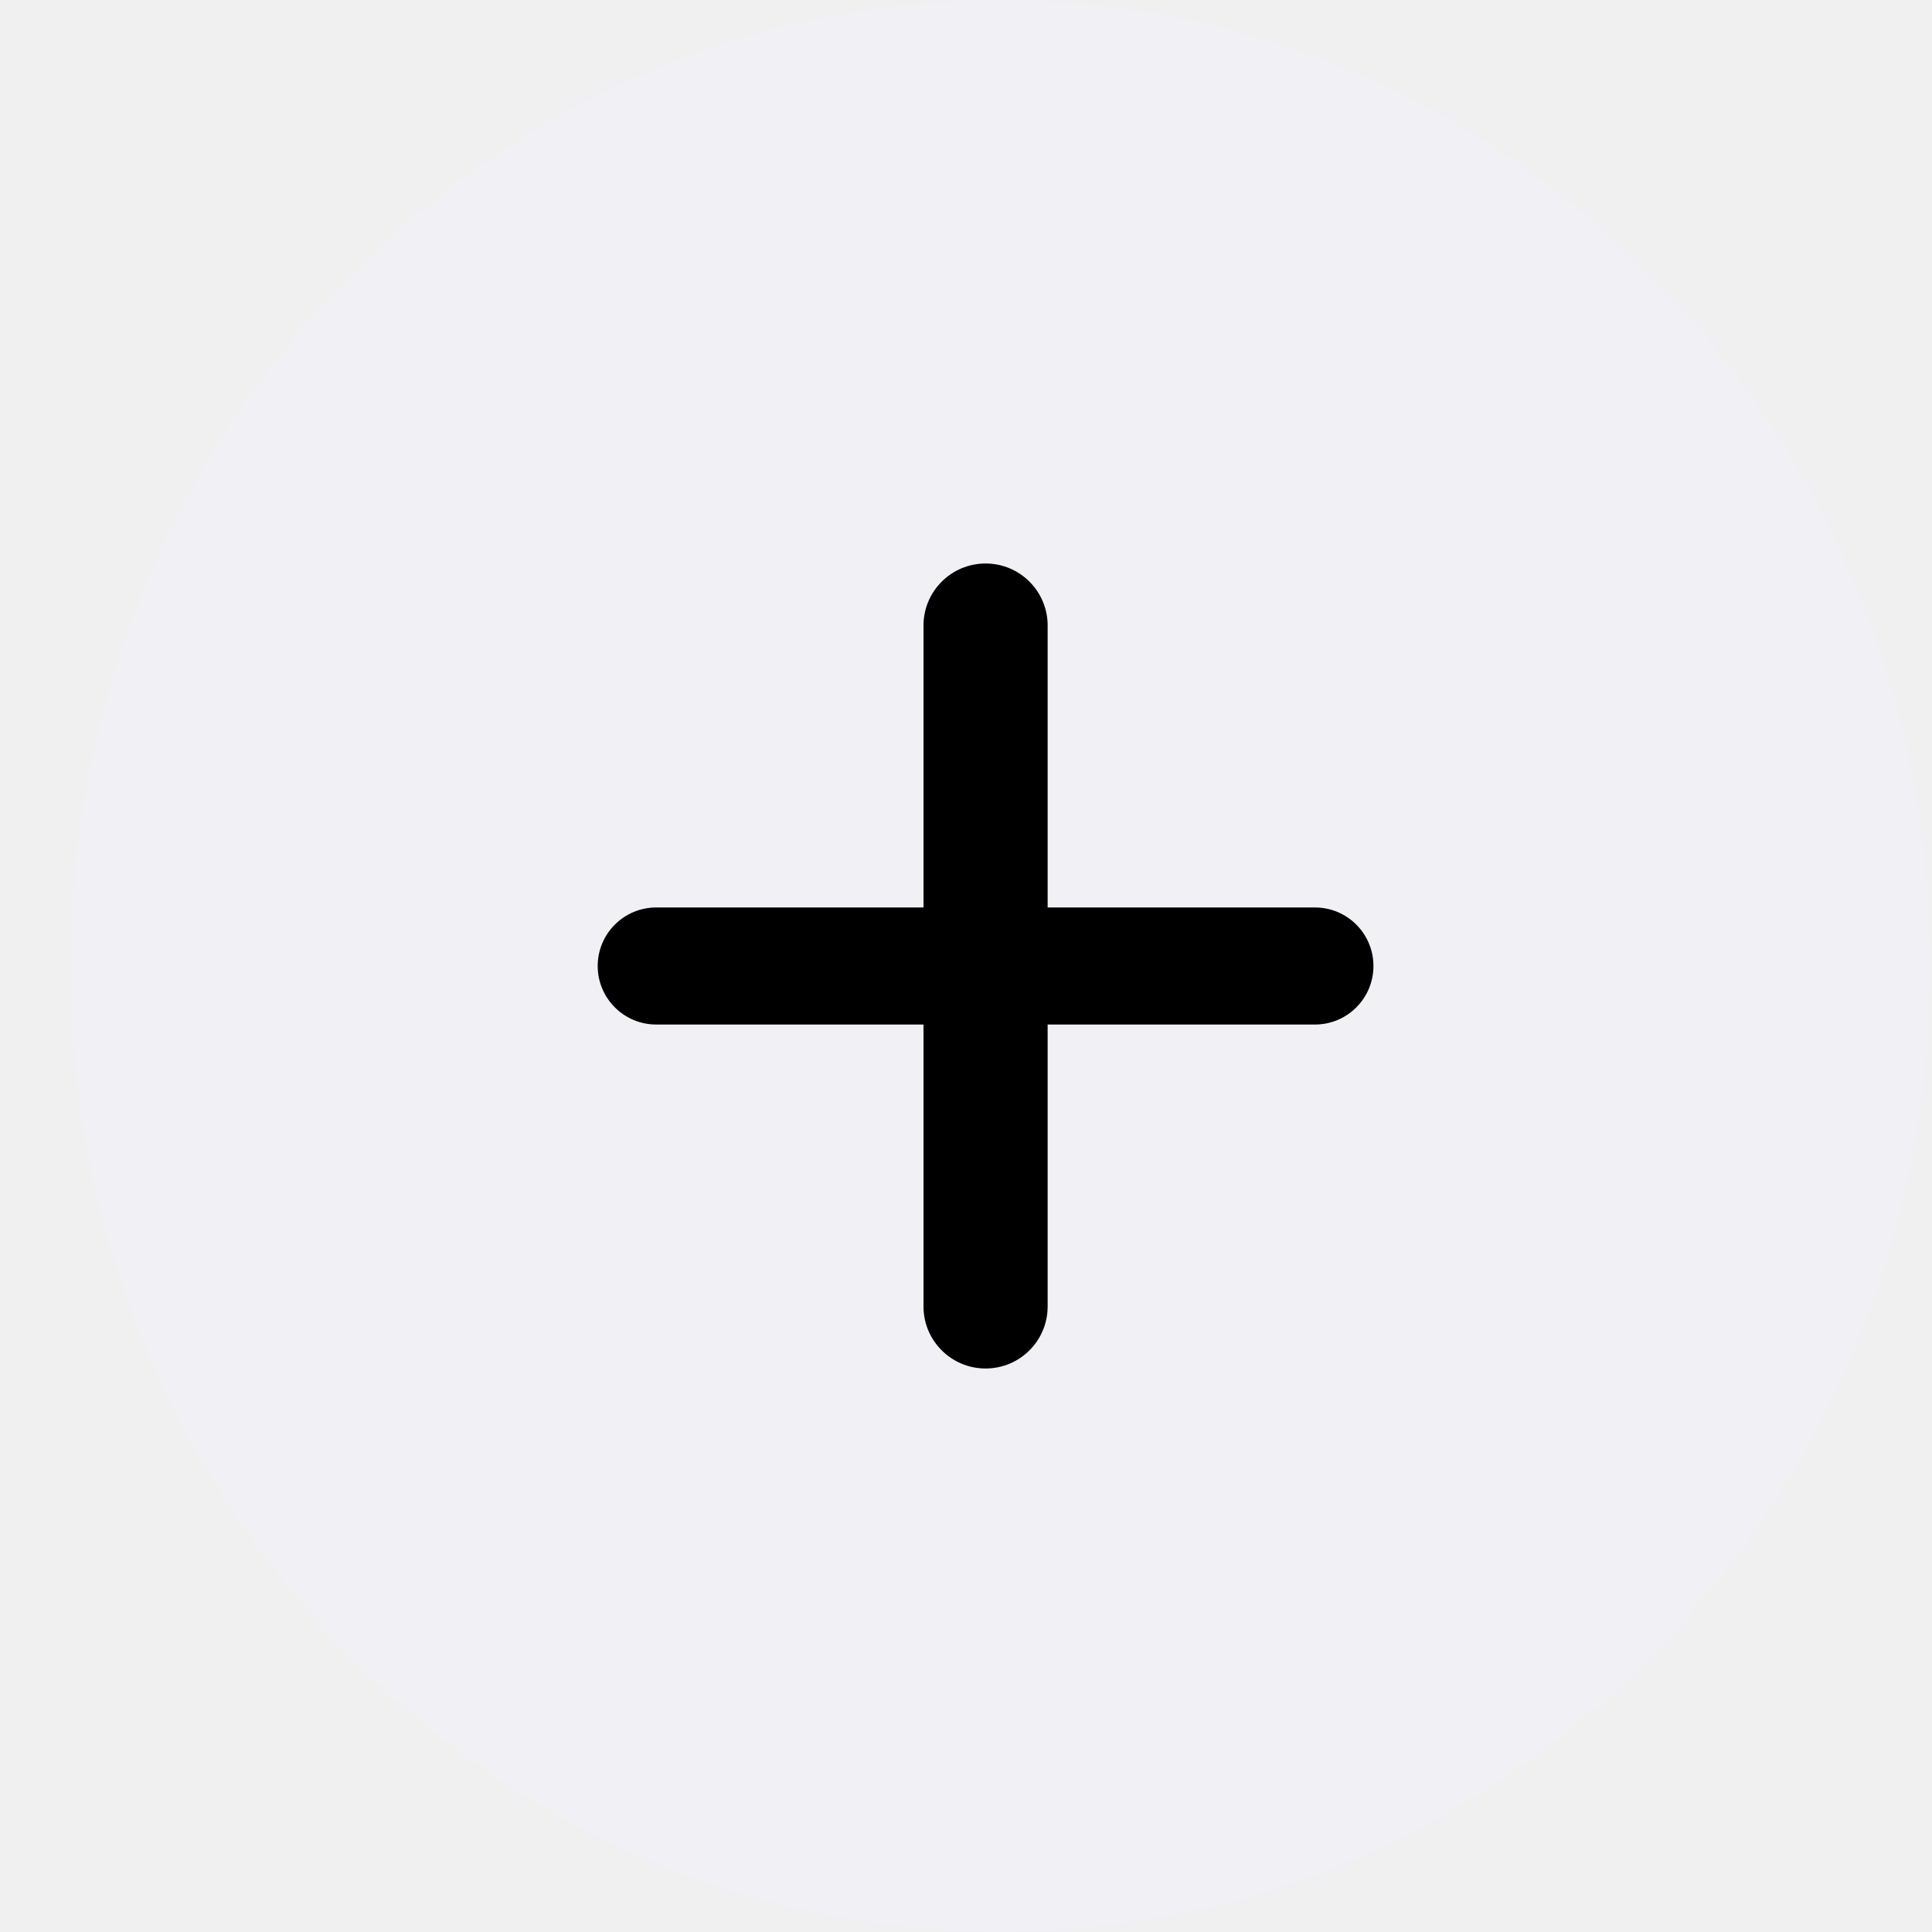
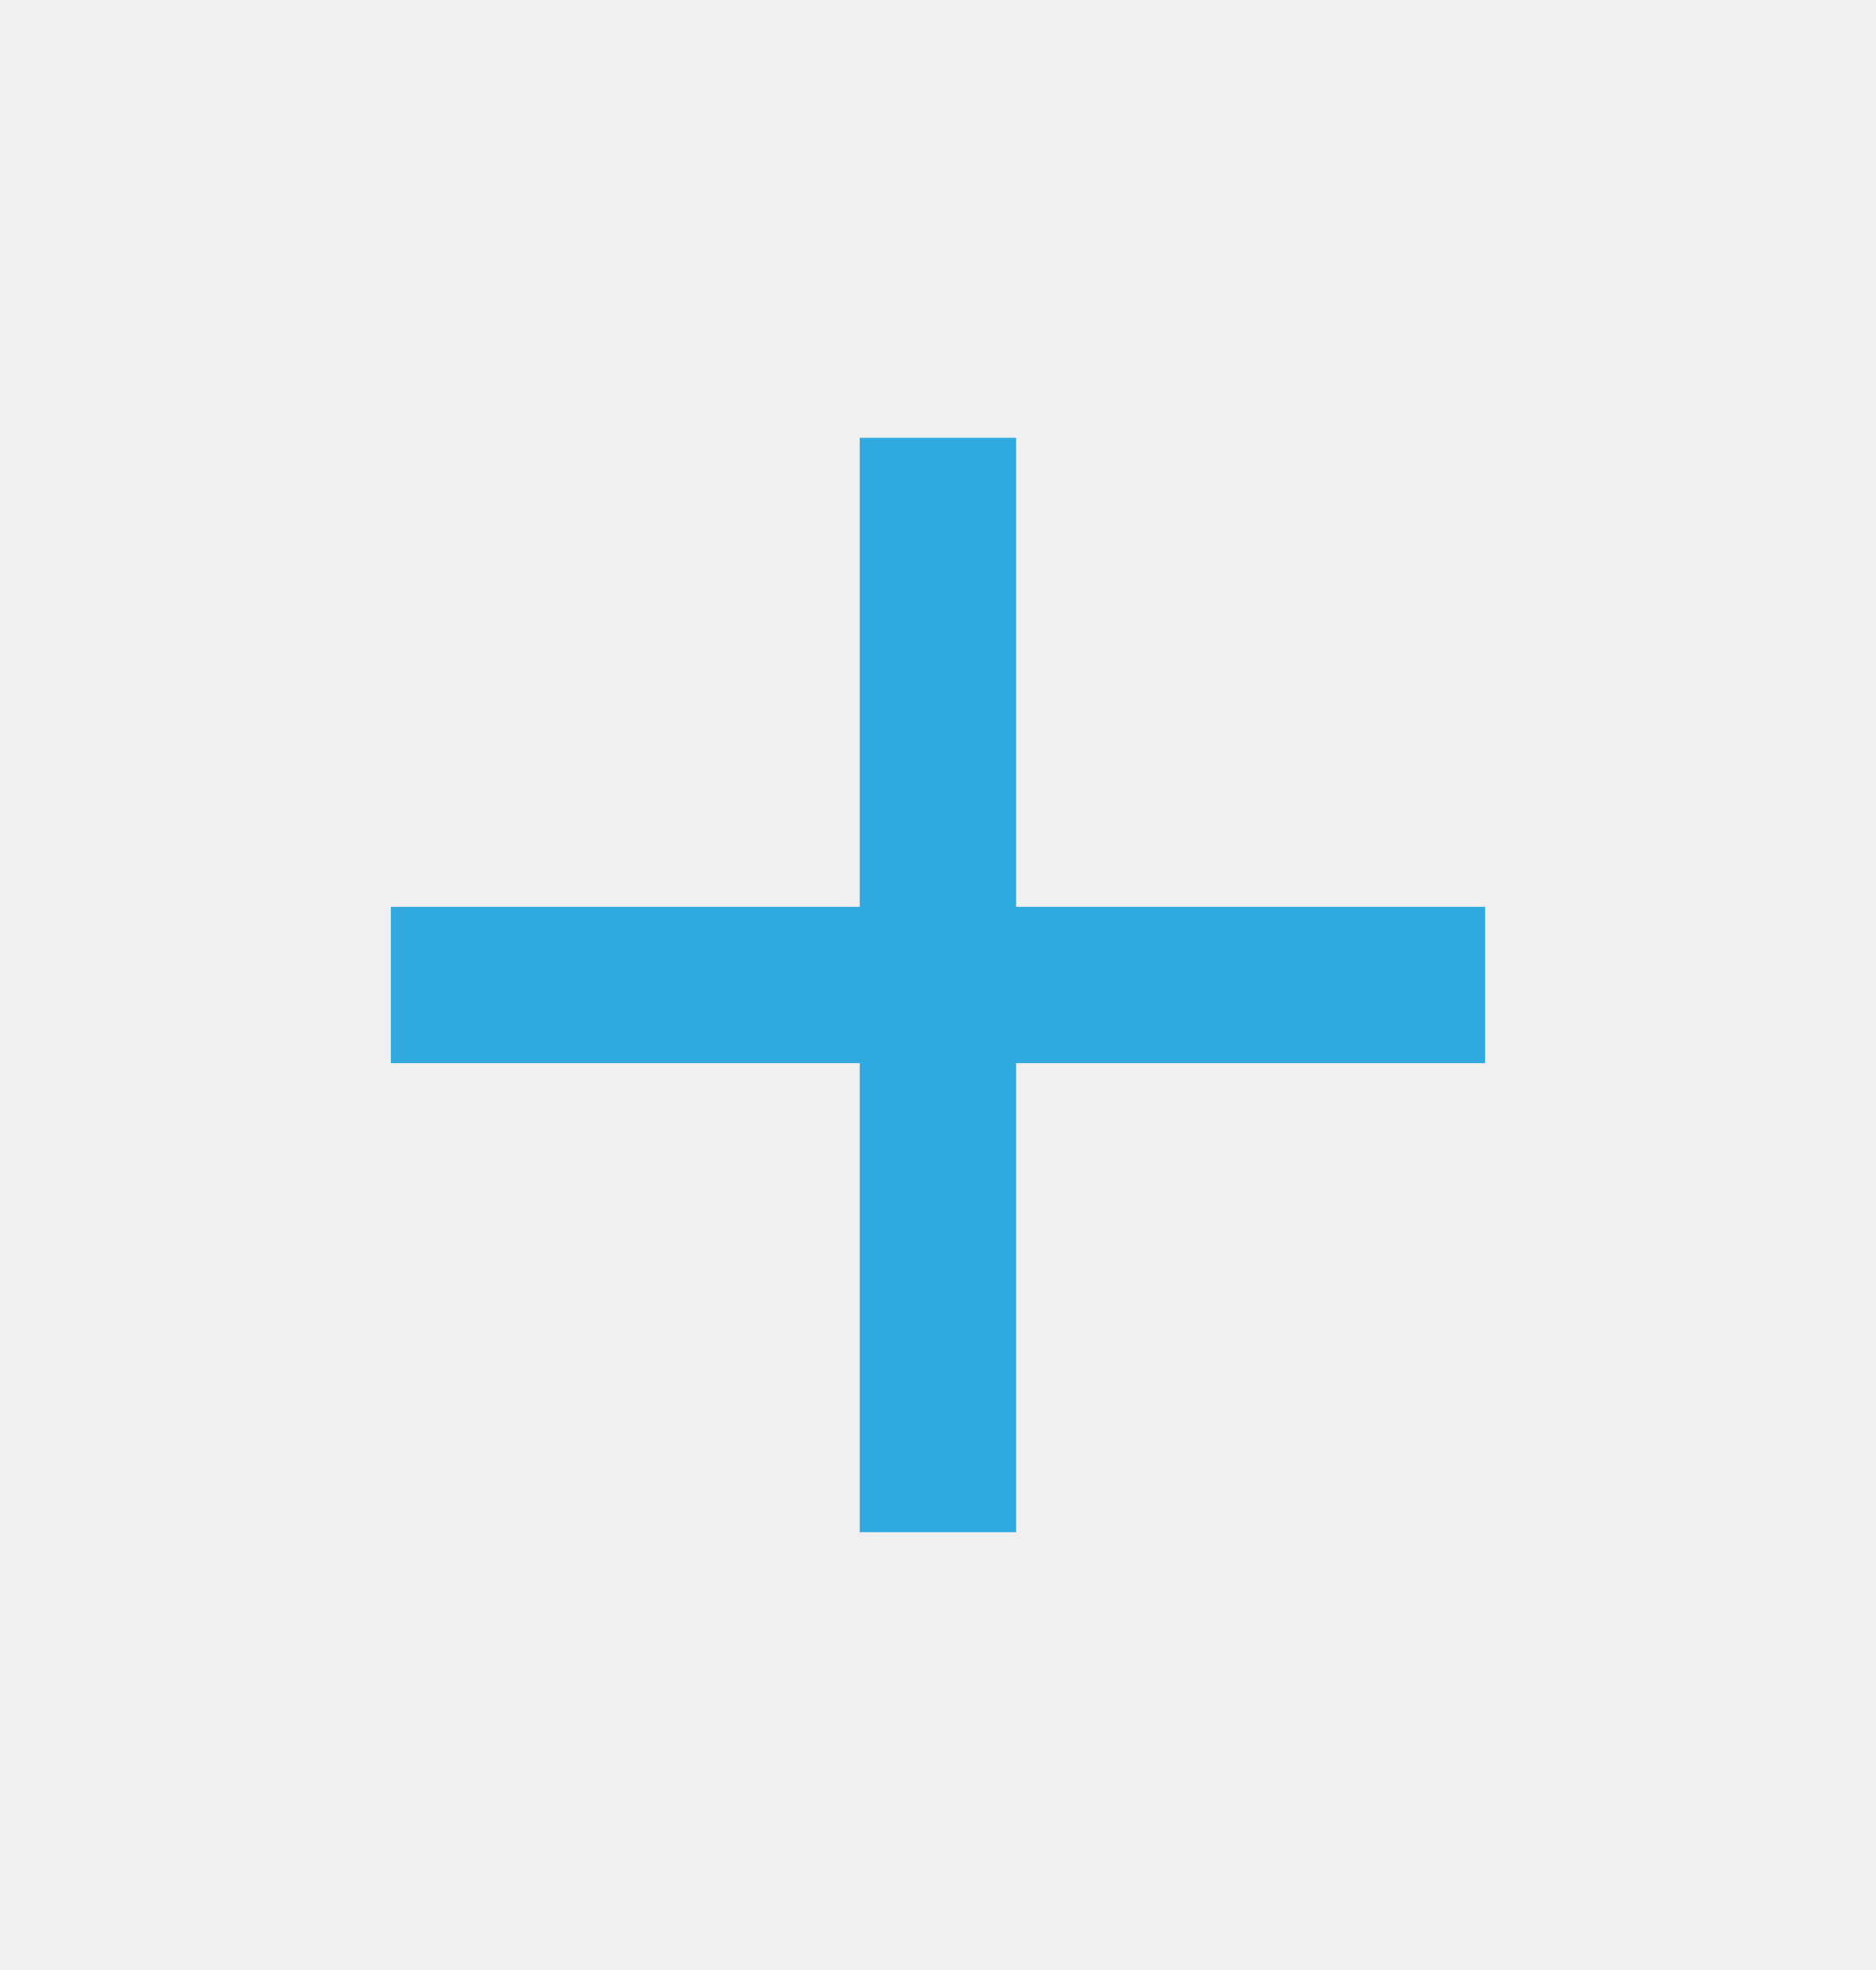
- <svg xmlns="http://www.w3.org/2000/svg" width="27" height="27" viewBox="0 0 27 27" fill="none">
-   <path fill-rule="evenodd" clip-rule="evenodd" d="M13.981 27C21.161 27 26.981 20.956 26.981 13.5C26.981 6.044 21.161 0 13.981 0C6.802 0 0.981 6.044 0.981 13.5C0.981 20.956 6.802 27 13.981 27Z" fill="#F0F0F5" />
-   <path fill-rule="evenodd" clip-rule="evenodd" d="M13.774 19.125C14.253 19.125 14.641 18.737 14.641 18.258V14.318H18.376C18.828 14.318 19.194 13.952 19.194 13.5C19.194 13.048 18.828 12.682 18.376 12.682H14.641V8.742C14.641 8.263 14.253 7.875 13.774 7.875C13.295 7.875 12.906 8.263 12.906 8.742V12.682H9.171C8.72 12.682 8.353 13.048 8.353 13.5C8.353 13.952 8.72 14.318 9.171 14.318H12.906V18.258C12.906 18.737 13.295 19.125 13.774 19.125Z" fill="black" />
+ <svg xmlns="http://www.w3.org/2000/svg" width="20" height="21" viewBox="0 0 20 21" fill="none">
+   <g clip-path="url(#clip0_37_4110)">
+     <path d="M15.833 11.333H10.833V16.333H9.166V11.333H4.167V9.667H9.166V4.667H10.833V9.667H15.833V11.333Z" fill="#30A9DE" />
+   </g>
+   <defs>
+     <clipPath id="clip0_37_4110">
+       <rect width="20" height="20" fill="white" transform="translate(0 0.5)" />
+     </clipPath>
+   </defs>
</svg>
